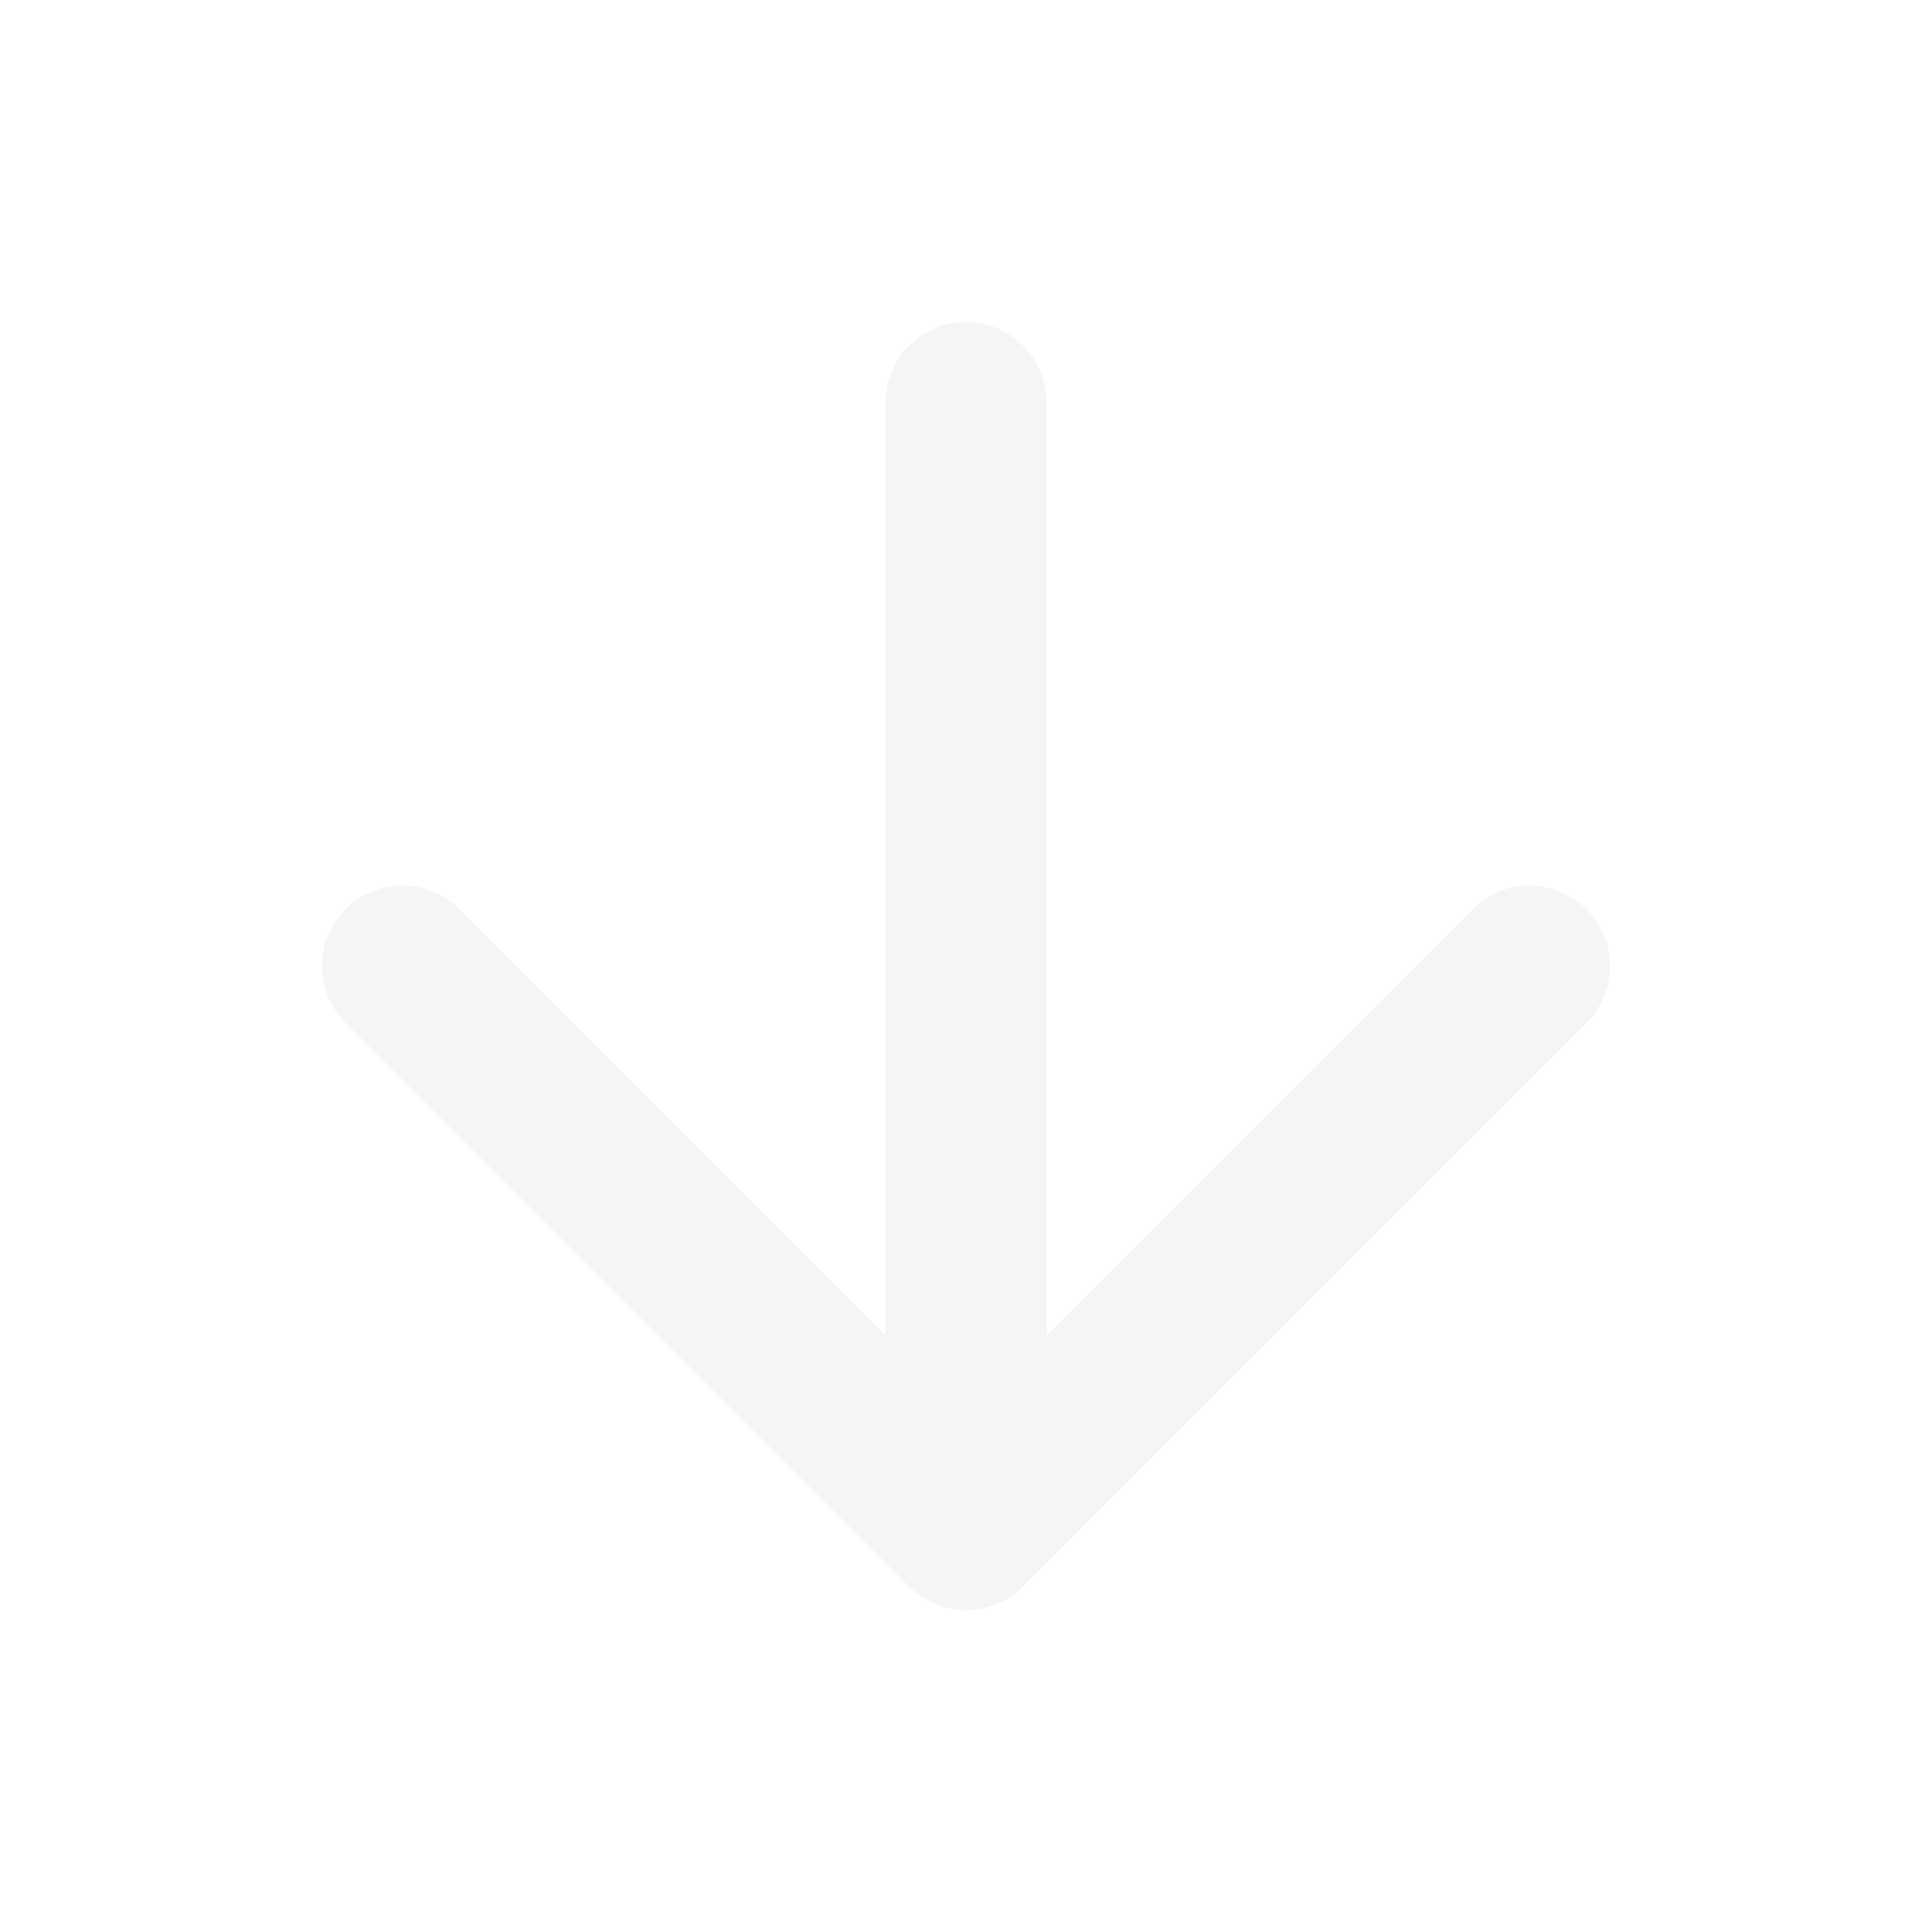
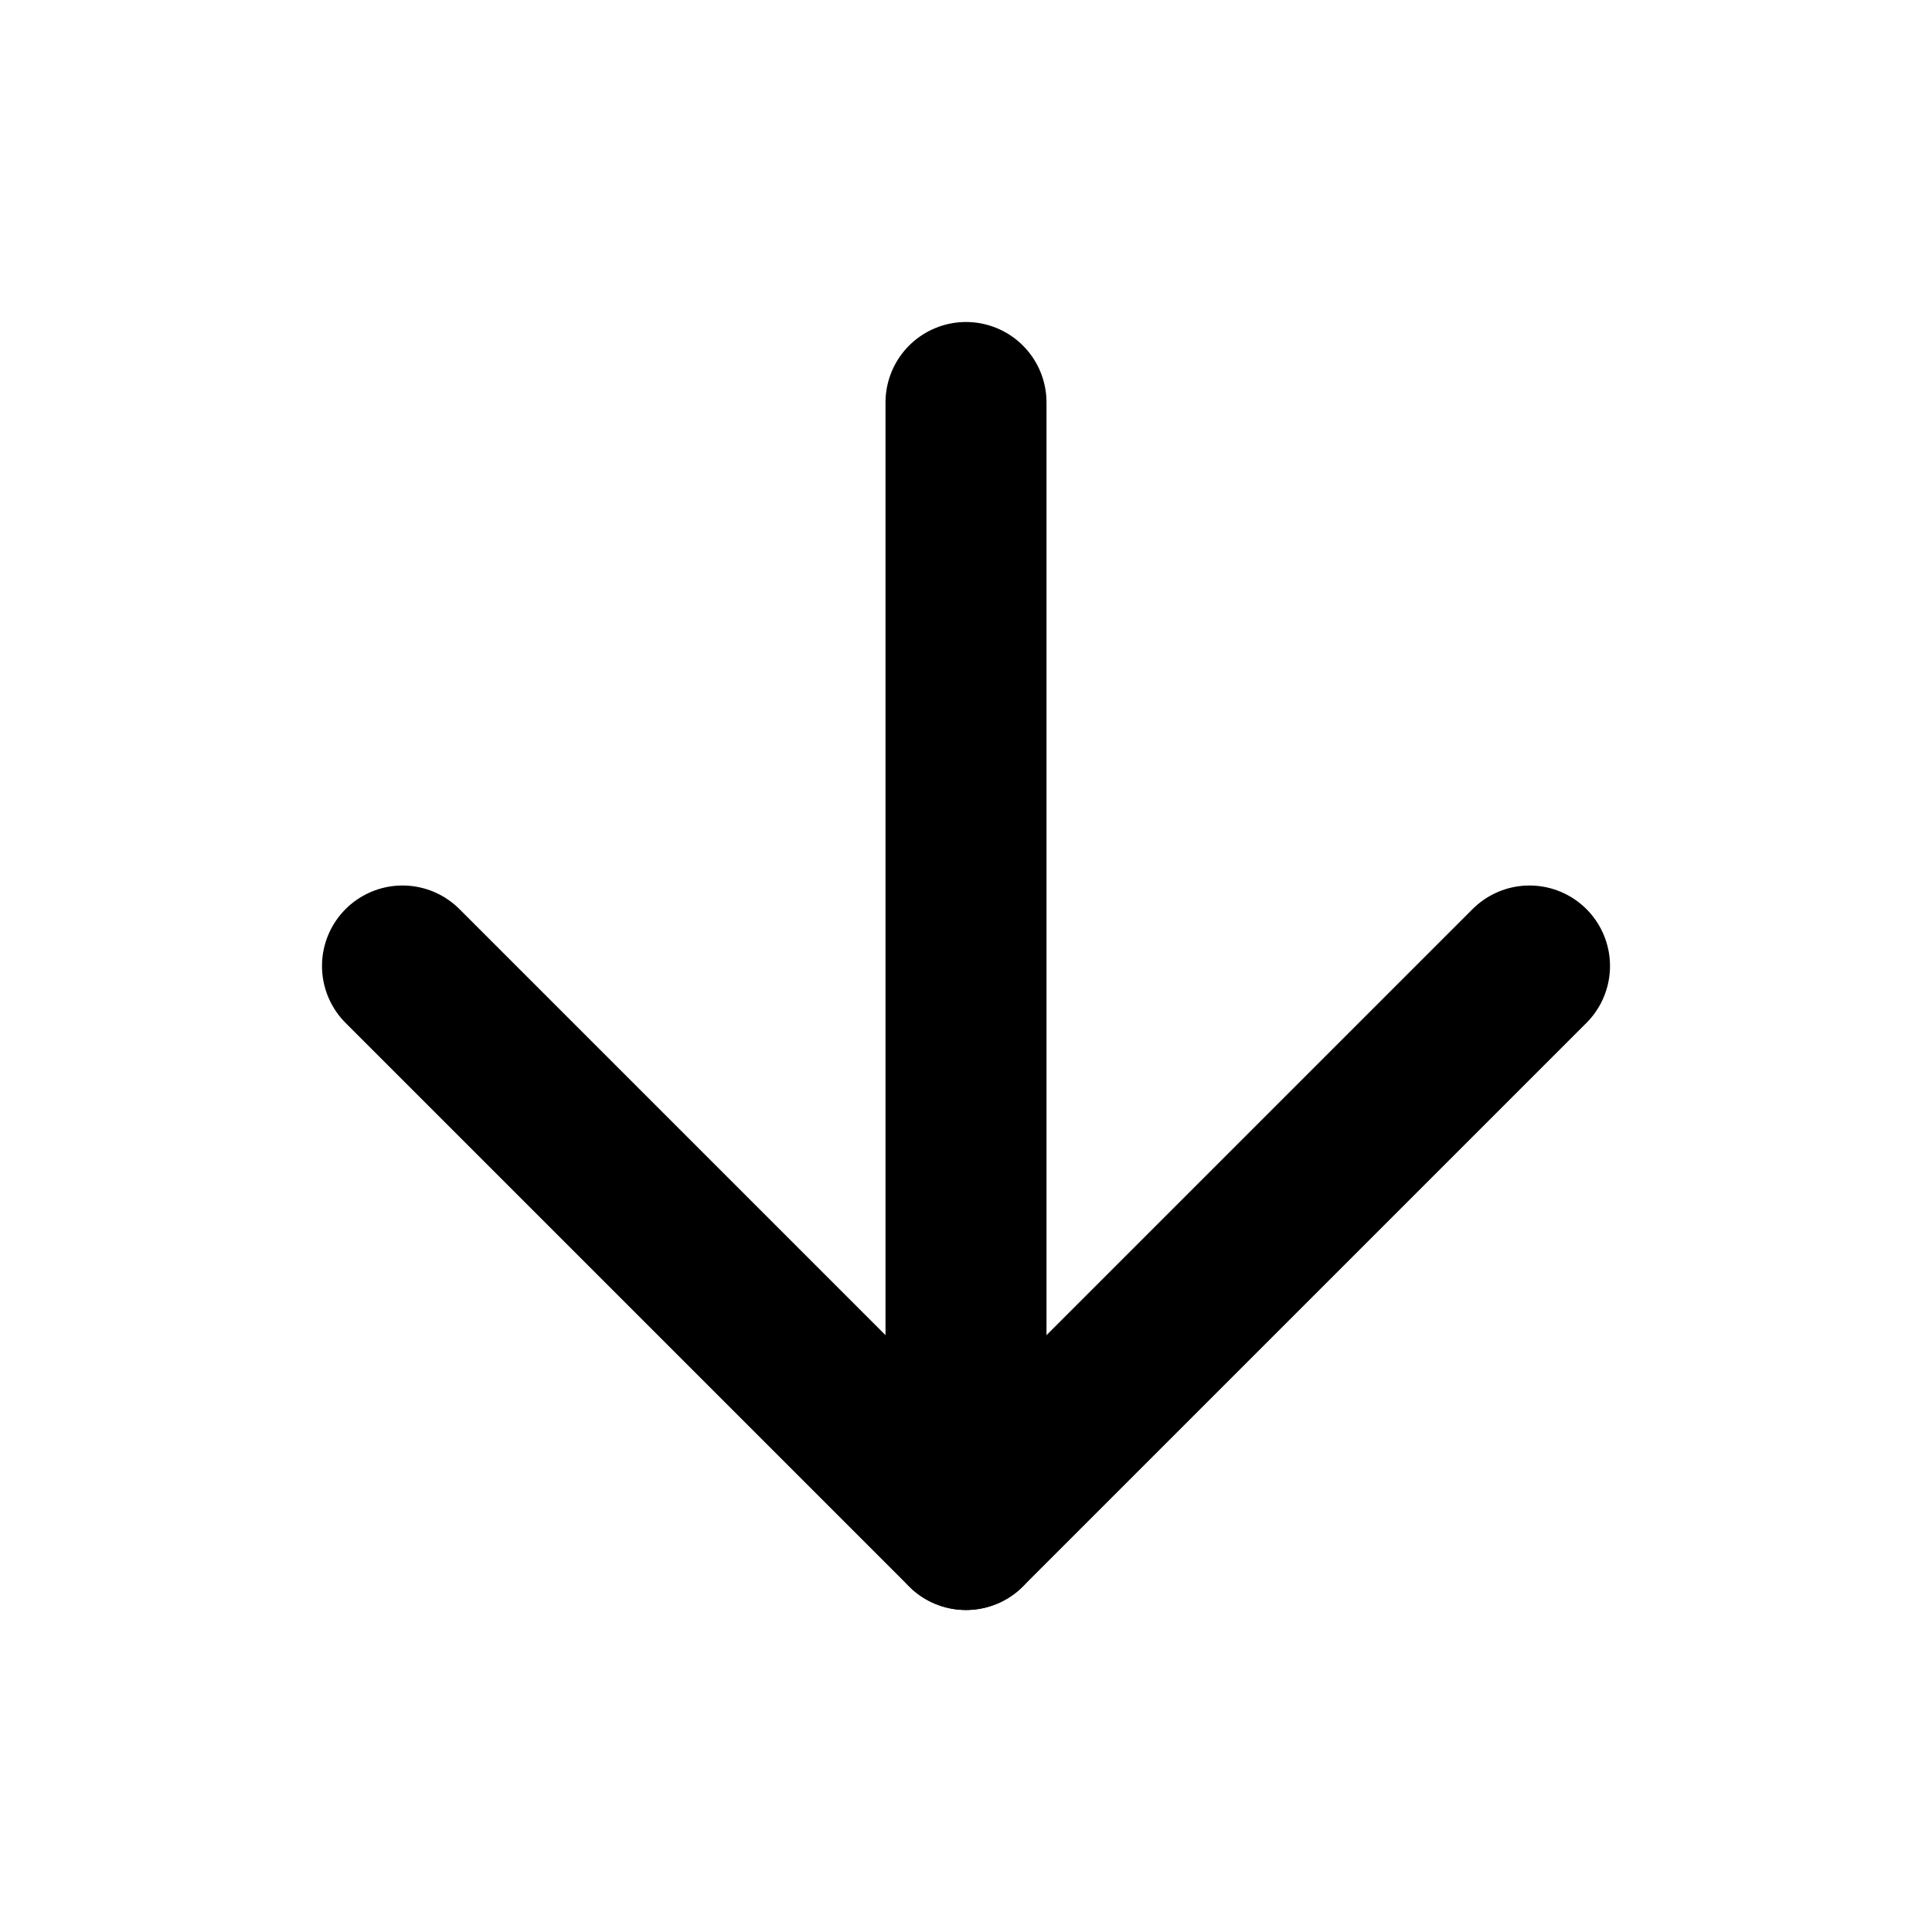
- <svg xmlns="http://www.w3.org/2000/svg" width="24" height="24" viewBox="0 0 24 24" fill="none" stroke="#f5f5f5" stroke-width="2" stroke-linecap="round" stroke-linejoin="round" class="feather feather-arrow-down">
+ <svg xmlns="http://www.w3.org/2000/svg" width="24" height="24" viewBox="0 0 24 24" fill="none" stroke="#000000" stroke-width="2" stroke-linecap="round" stroke-linejoin="round" class="feather feather-arrow-down">
  <line x1="12" y1="5" x2="12" y2="19" />
  <polyline points="19 12 12 19 5 12" />
</svg>
